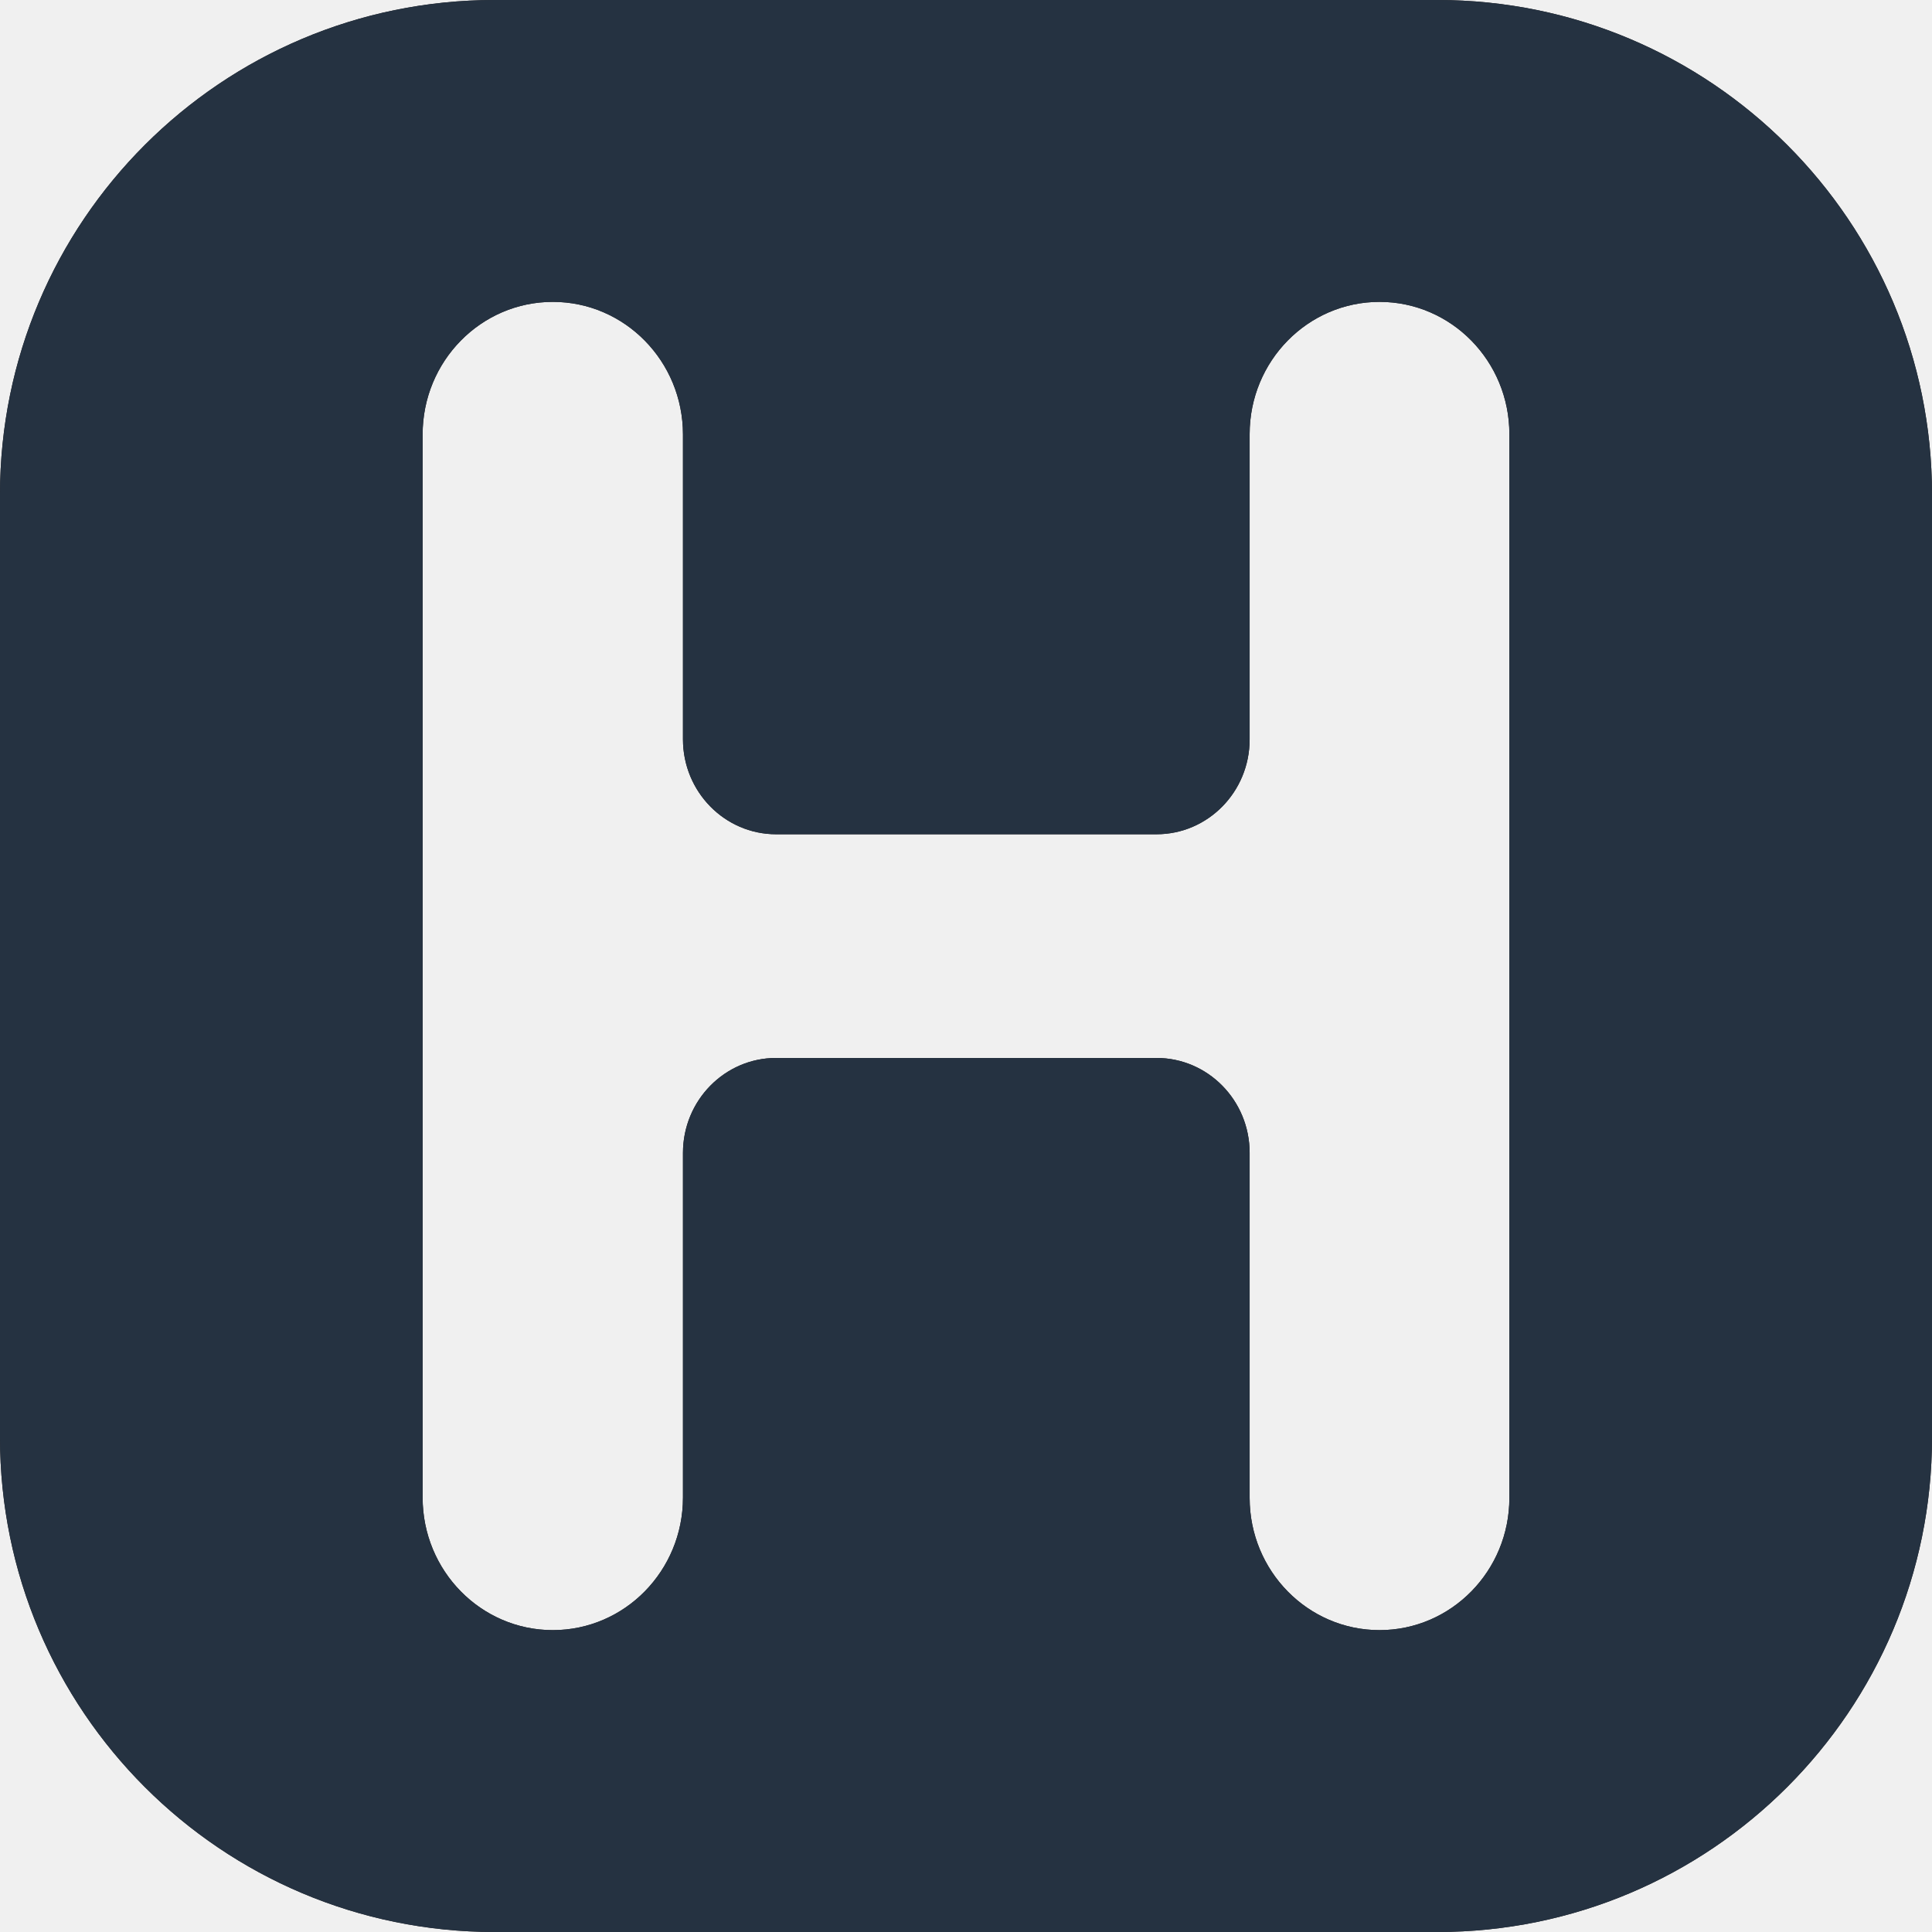
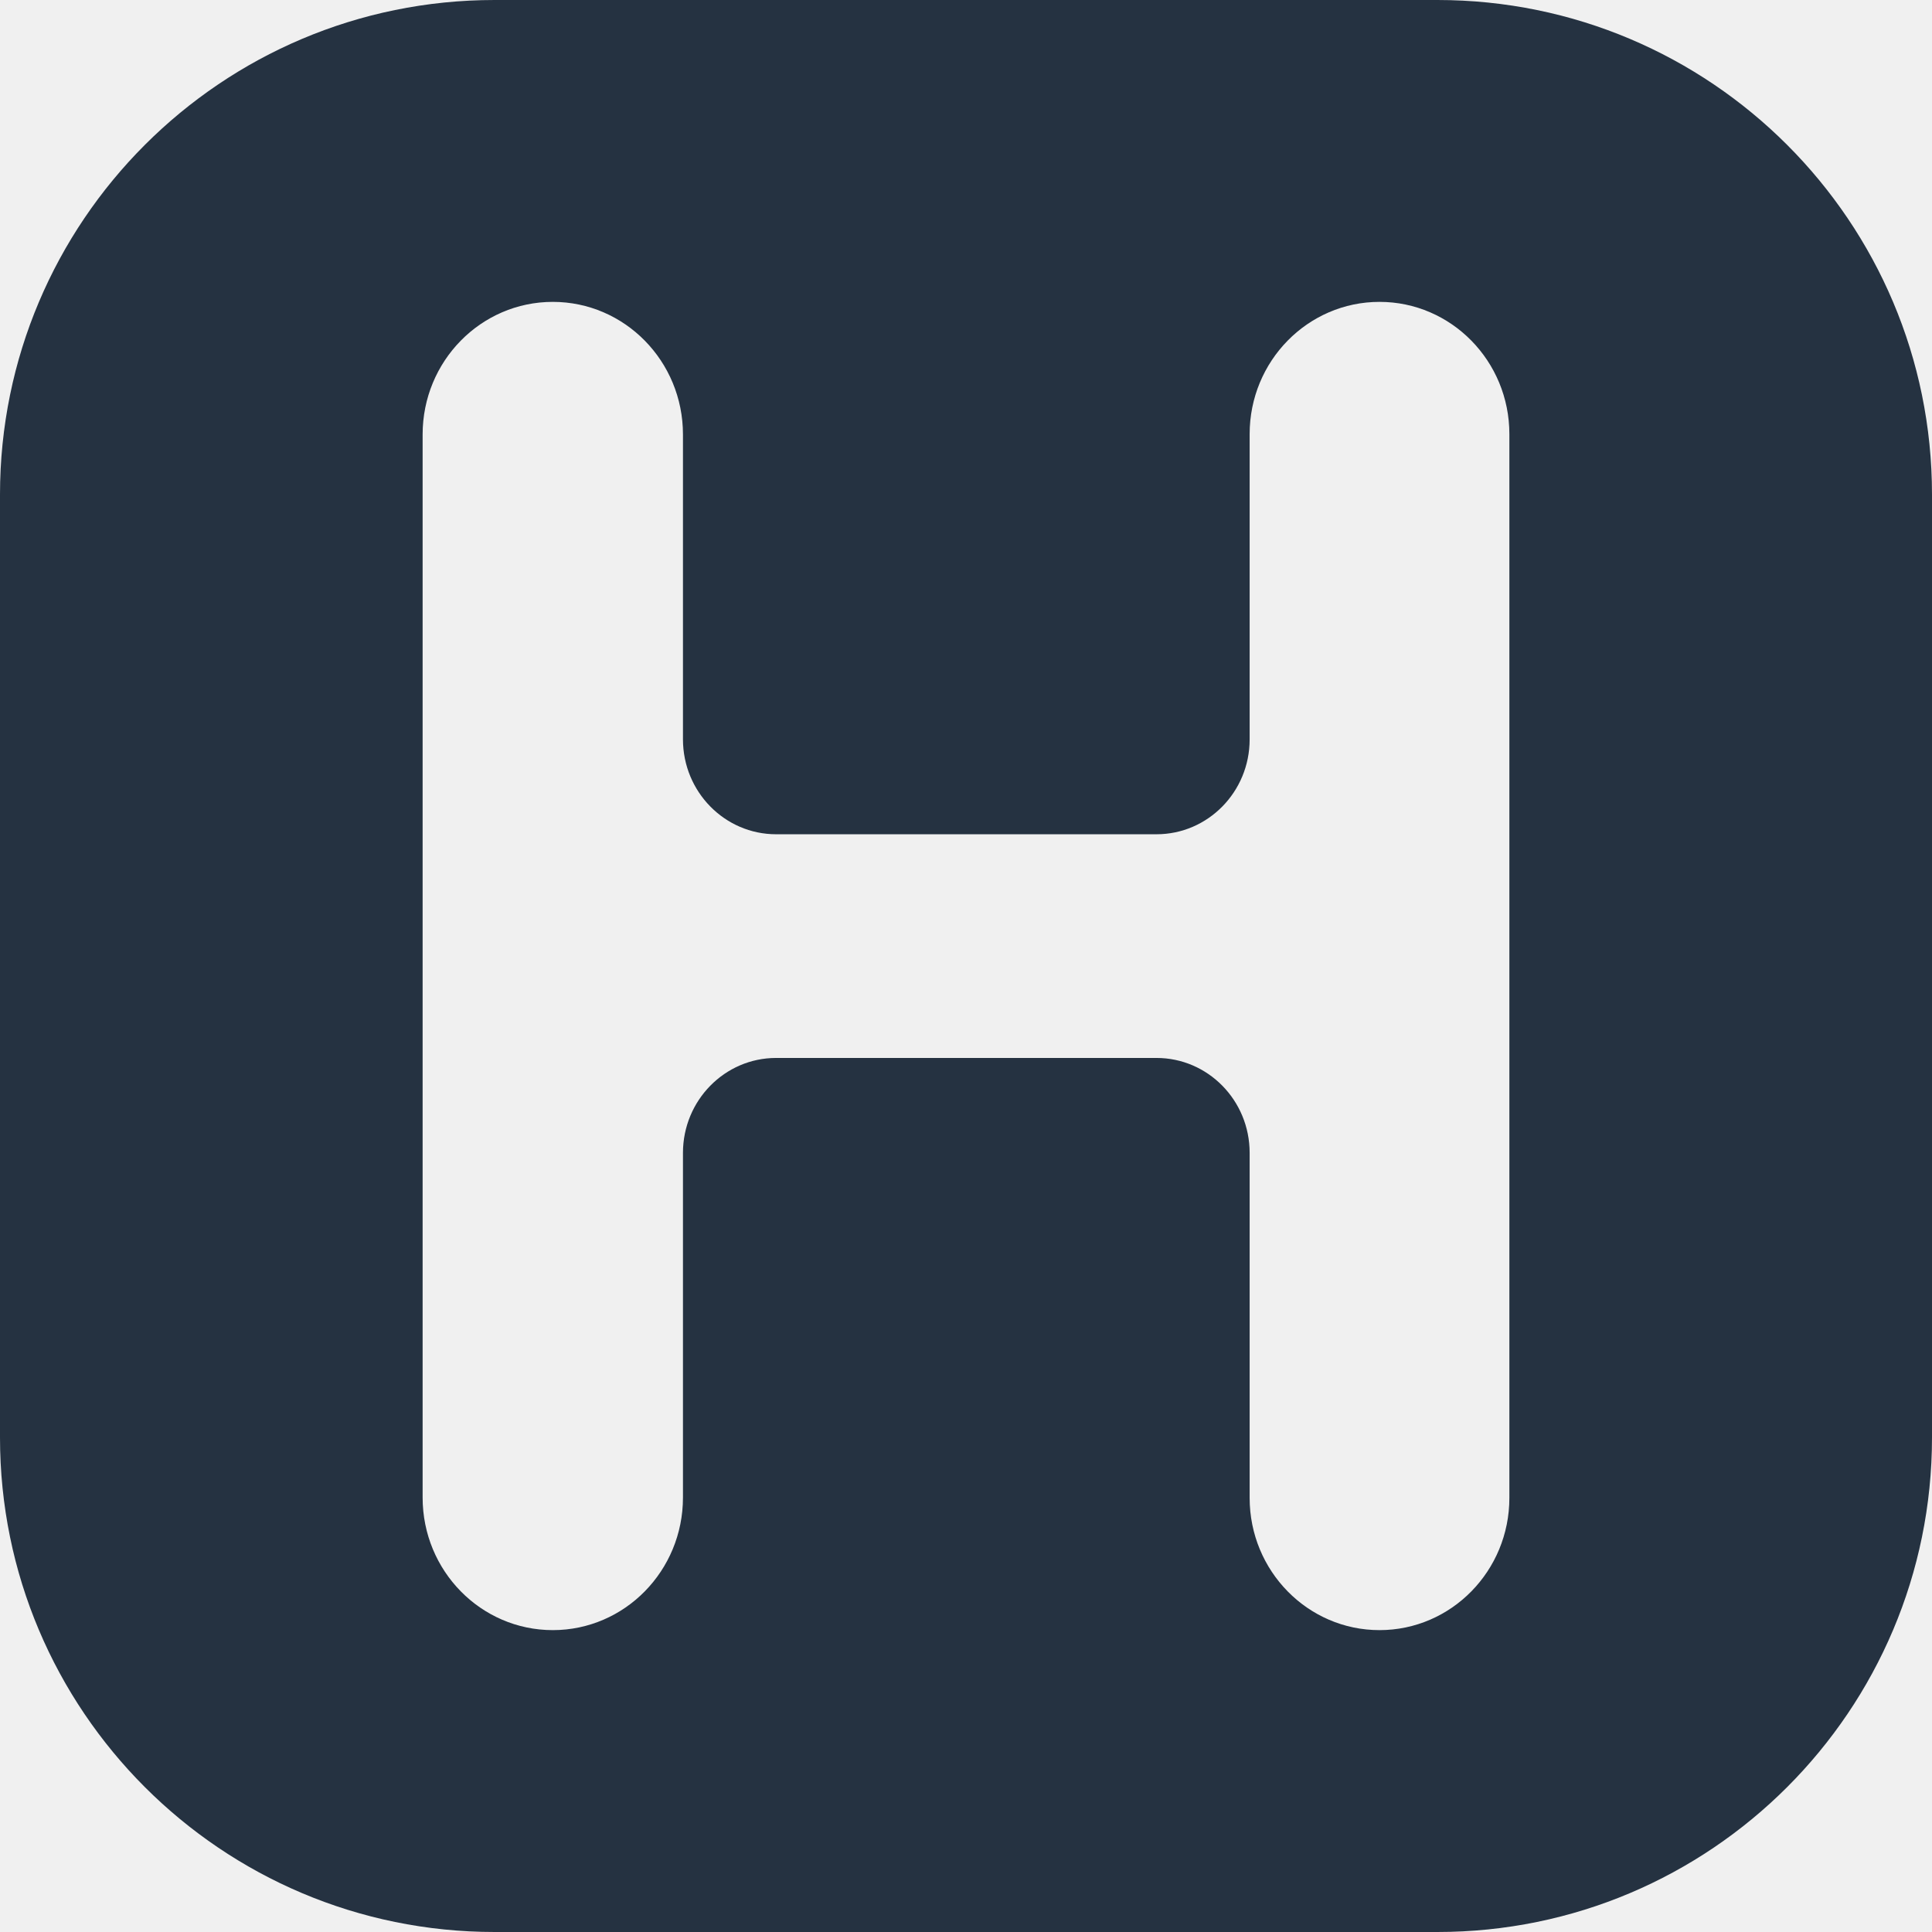
<svg xmlns="http://www.w3.org/2000/svg" width="32" height="32" viewBox="0 0 32 32" fill="none">
+   <style>
+     /* По умолчанию для светлой темы — темная иконка */
+     .main-path { fill: #253241; }
+ 
+     /* Для темной темы — иконка становится белой или светло-голубой */
+     @media (prefers-color-scheme: dark) {
+       .main-path { fill: #ffffff; }
+     }
+   </style>
  <g clip-path="url(#clip0_3109_22)">
-     <path d="M23.808 0C28.332 0 32 3.668 32 8.192V23.808C32 28.332 28.332 32 23.808 32H8.192C3.668 32 0 28.332 0 23.808V8.192C0 3.668 3.668 0 8.192 0H23.808ZM22.849 5C21.661 5 20.698 5.981 20.698 7.19V12.247C20.698 13.115 20.007 13.818 19.155 13.818H12.855C12.004 13.818 11.313 13.115 11.312 12.247V7.196C11.312 5.983 10.347 5 9.156 5C7.965 5 7 5.983 7 7.196V24.804C7 26.017 7.965 27 9.156 27C10.347 27 11.312 26.017 11.312 24.804V19.094C11.313 18.226 12.004 17.523 12.855 17.523H19.155C20.007 17.523 20.698 18.226 20.698 19.094V24.81C20.698 26.019 21.661 27 22.849 27C24.037 27 25 26.019 25 24.81V7.19C25 5.981 24.037 5 22.849 5Z" fill="#211D1D" />
-     <path d="M23.808 0C28.332 0 32 3.668 32 8.192V23.808C32 28.332 28.332 32 23.808 32H8.192C3.668 32 0 28.332 0 23.808V8.192C0 3.668 3.668 0 8.192 0H23.808ZM22.849 5C21.661 5 20.698 5.981 20.698 7.19V12.247C20.698 13.115 20.007 13.818 19.155 13.818H12.855C12.004 13.818 11.313 13.115 11.312 12.247V7.196C11.312 5.983 10.347 5 9.156 5C7.965 5 7 5.983 7 7.196V24.804C7 26.017 7.965 27 9.156 27C10.347 27 11.312 26.017 11.312 24.804V19.094C11.313 18.226 12.004 17.523 12.855 17.523H19.155C20.007 17.523 20.698 18.226 20.698 19.094V24.81C20.698 26.019 21.661 27 22.849 27C24.037 27 25 26.019 25 24.81V7.19C25 5.981 24.037 5 22.849 5Z" fill="#253241" />
+     <path class="main-path" d="M23.808 0C28.332 0 32 3.668 32 8.192V23.808C32 28.332 28.332 32 23.808 32H8.192C3.668 32 0 28.332 0 23.808V8.192C0 3.668 3.668 0 8.192 0H23.808ZM22.849 5C21.661 5 20.698 5.981 20.698 7.19V12.247C20.698 13.115 20.007 13.818 19.155 13.818H12.855C12.004 13.818 11.313 13.115 11.312 12.247V7.196C11.312 5.983 10.347 5 9.156 5C7.965 5 7 5.983 7 7.196V24.804C7 26.017 7.965 27 9.156 27C10.347 27 11.312 26.017 11.312 24.804V19.094C11.313 18.226 12.004 17.523 12.855 17.523H19.155C20.007 17.523 20.698 18.226 20.698 19.094V24.81C20.698 26.019 21.661 27 22.849 27C24.037 27 25 26.019 25 24.81V7.19C25 5.981 24.037 5 22.849 5Z" />
  </g>
  <defs>
    <clipPath id="clip0_3109_22">
      <rect width="32" height="32" fill="white" />
    </clipPath>
  </defs>
</svg>
